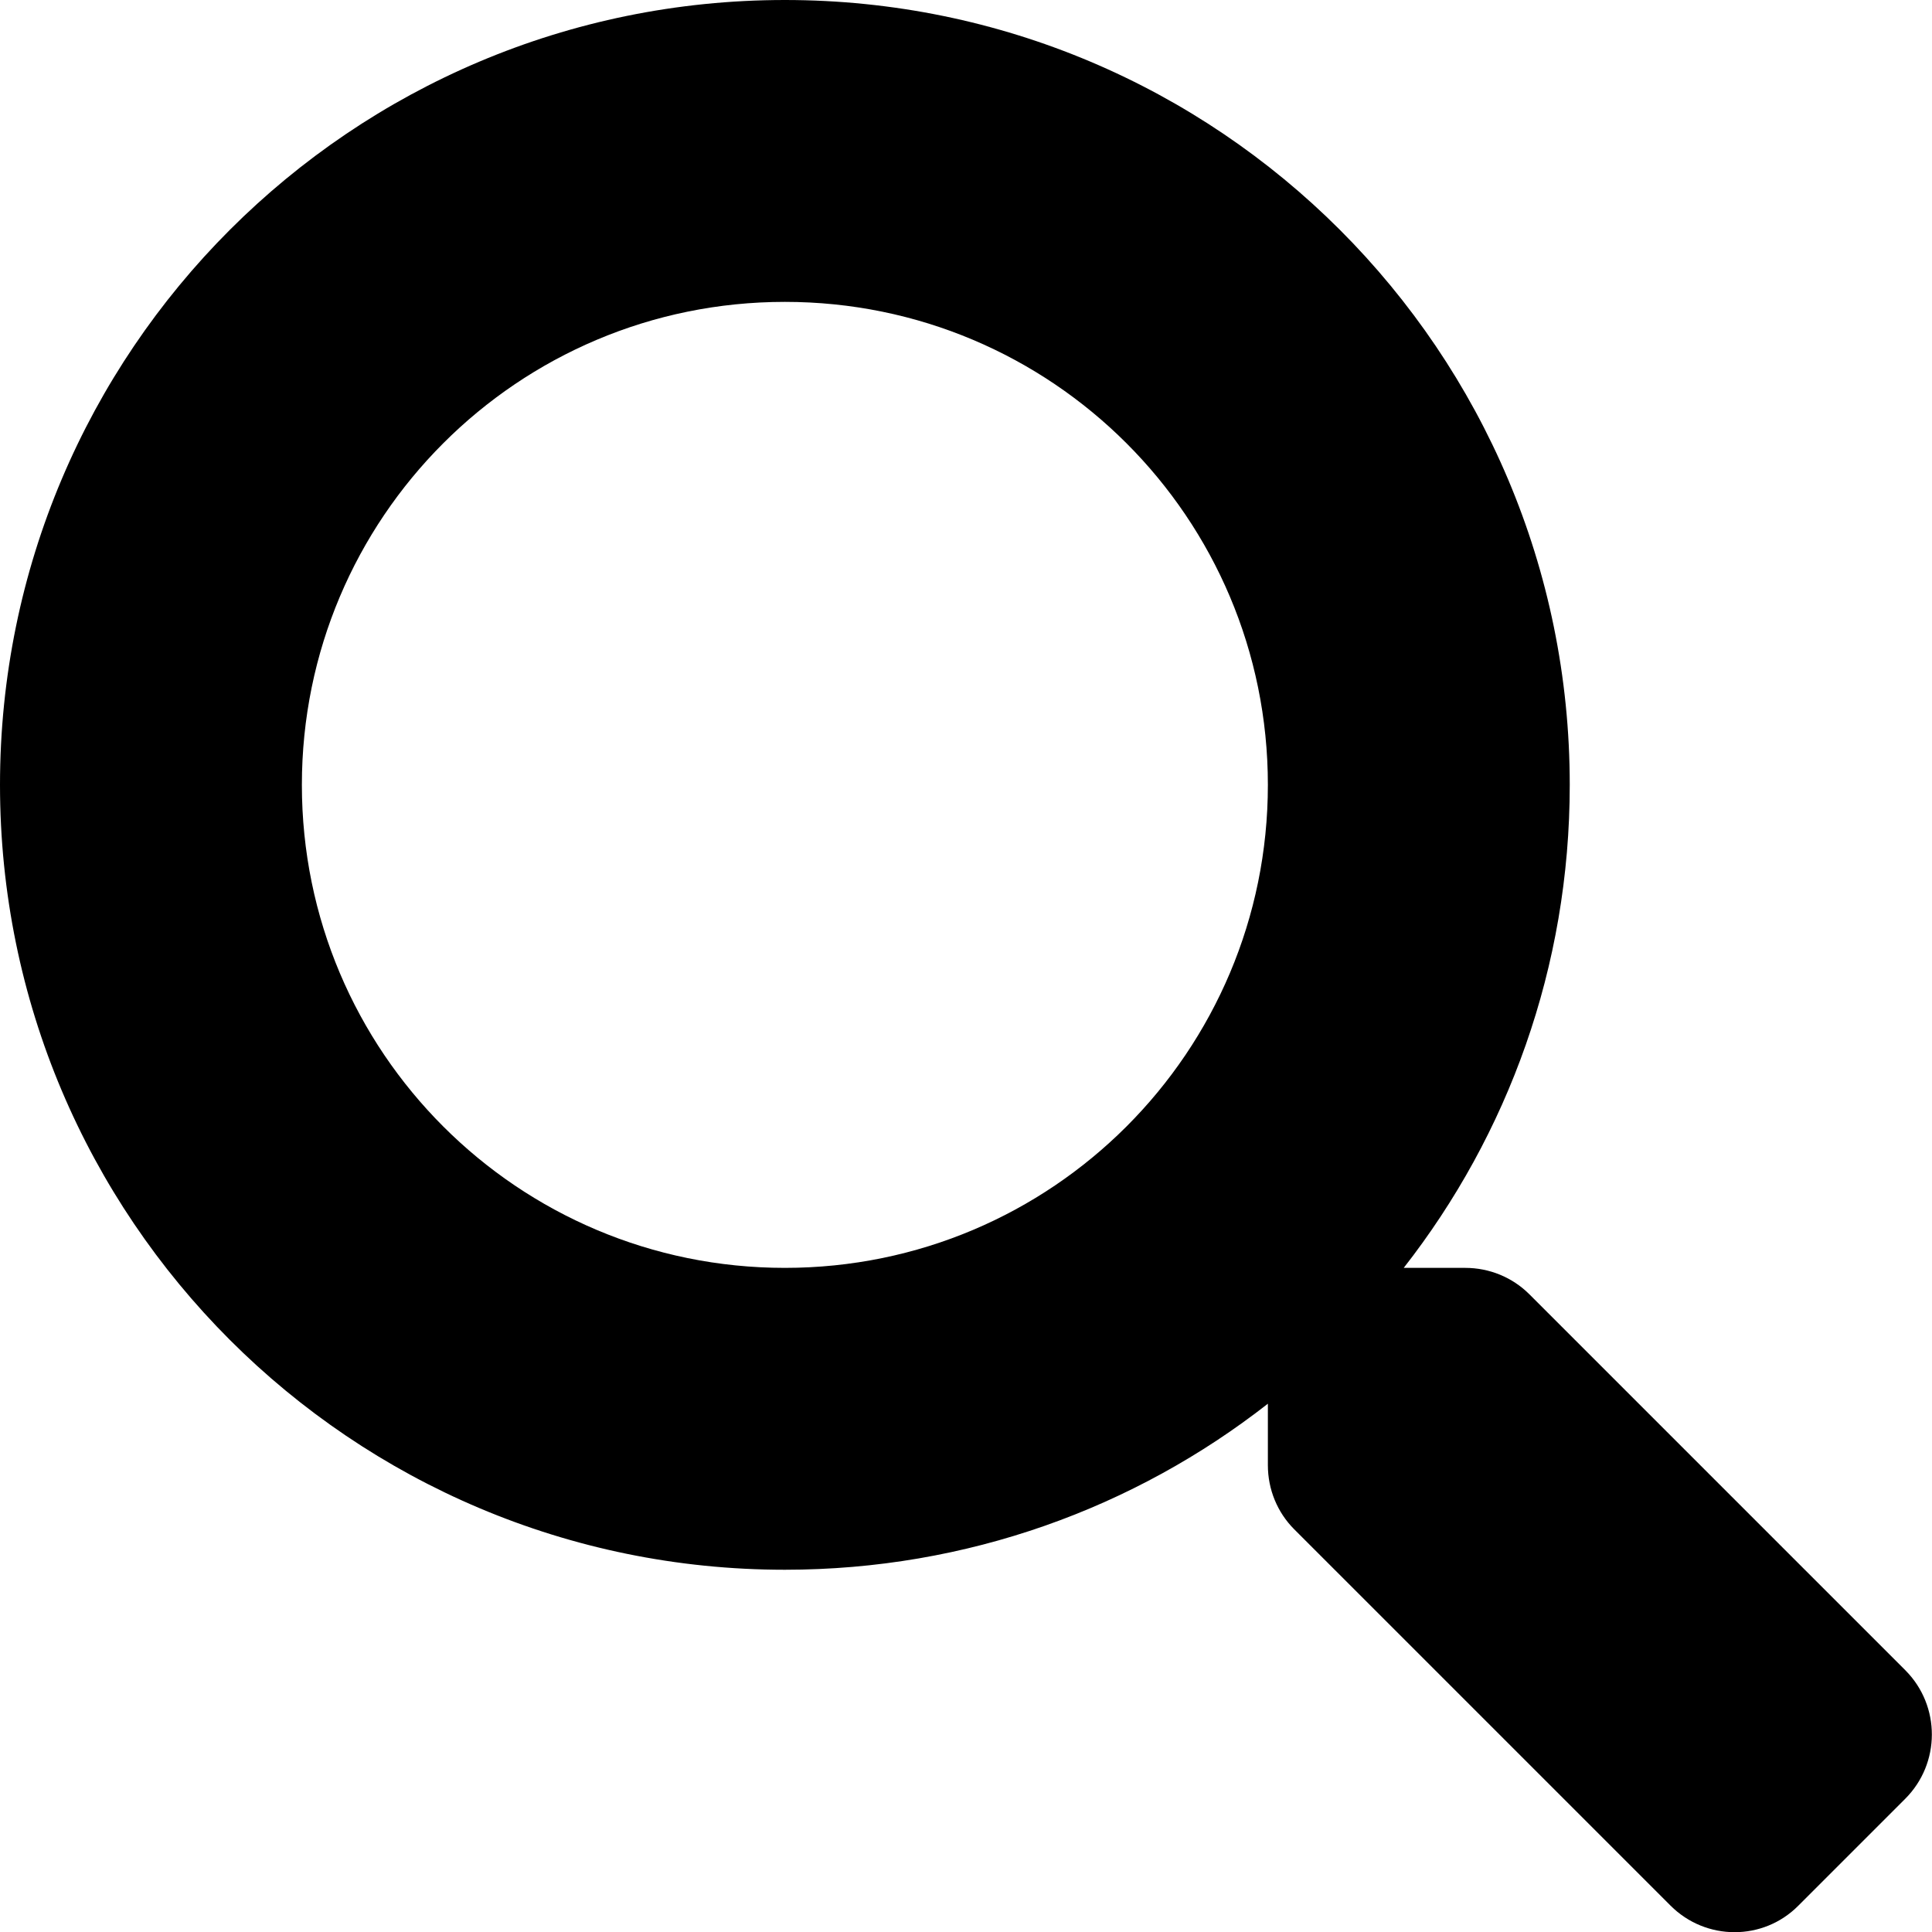
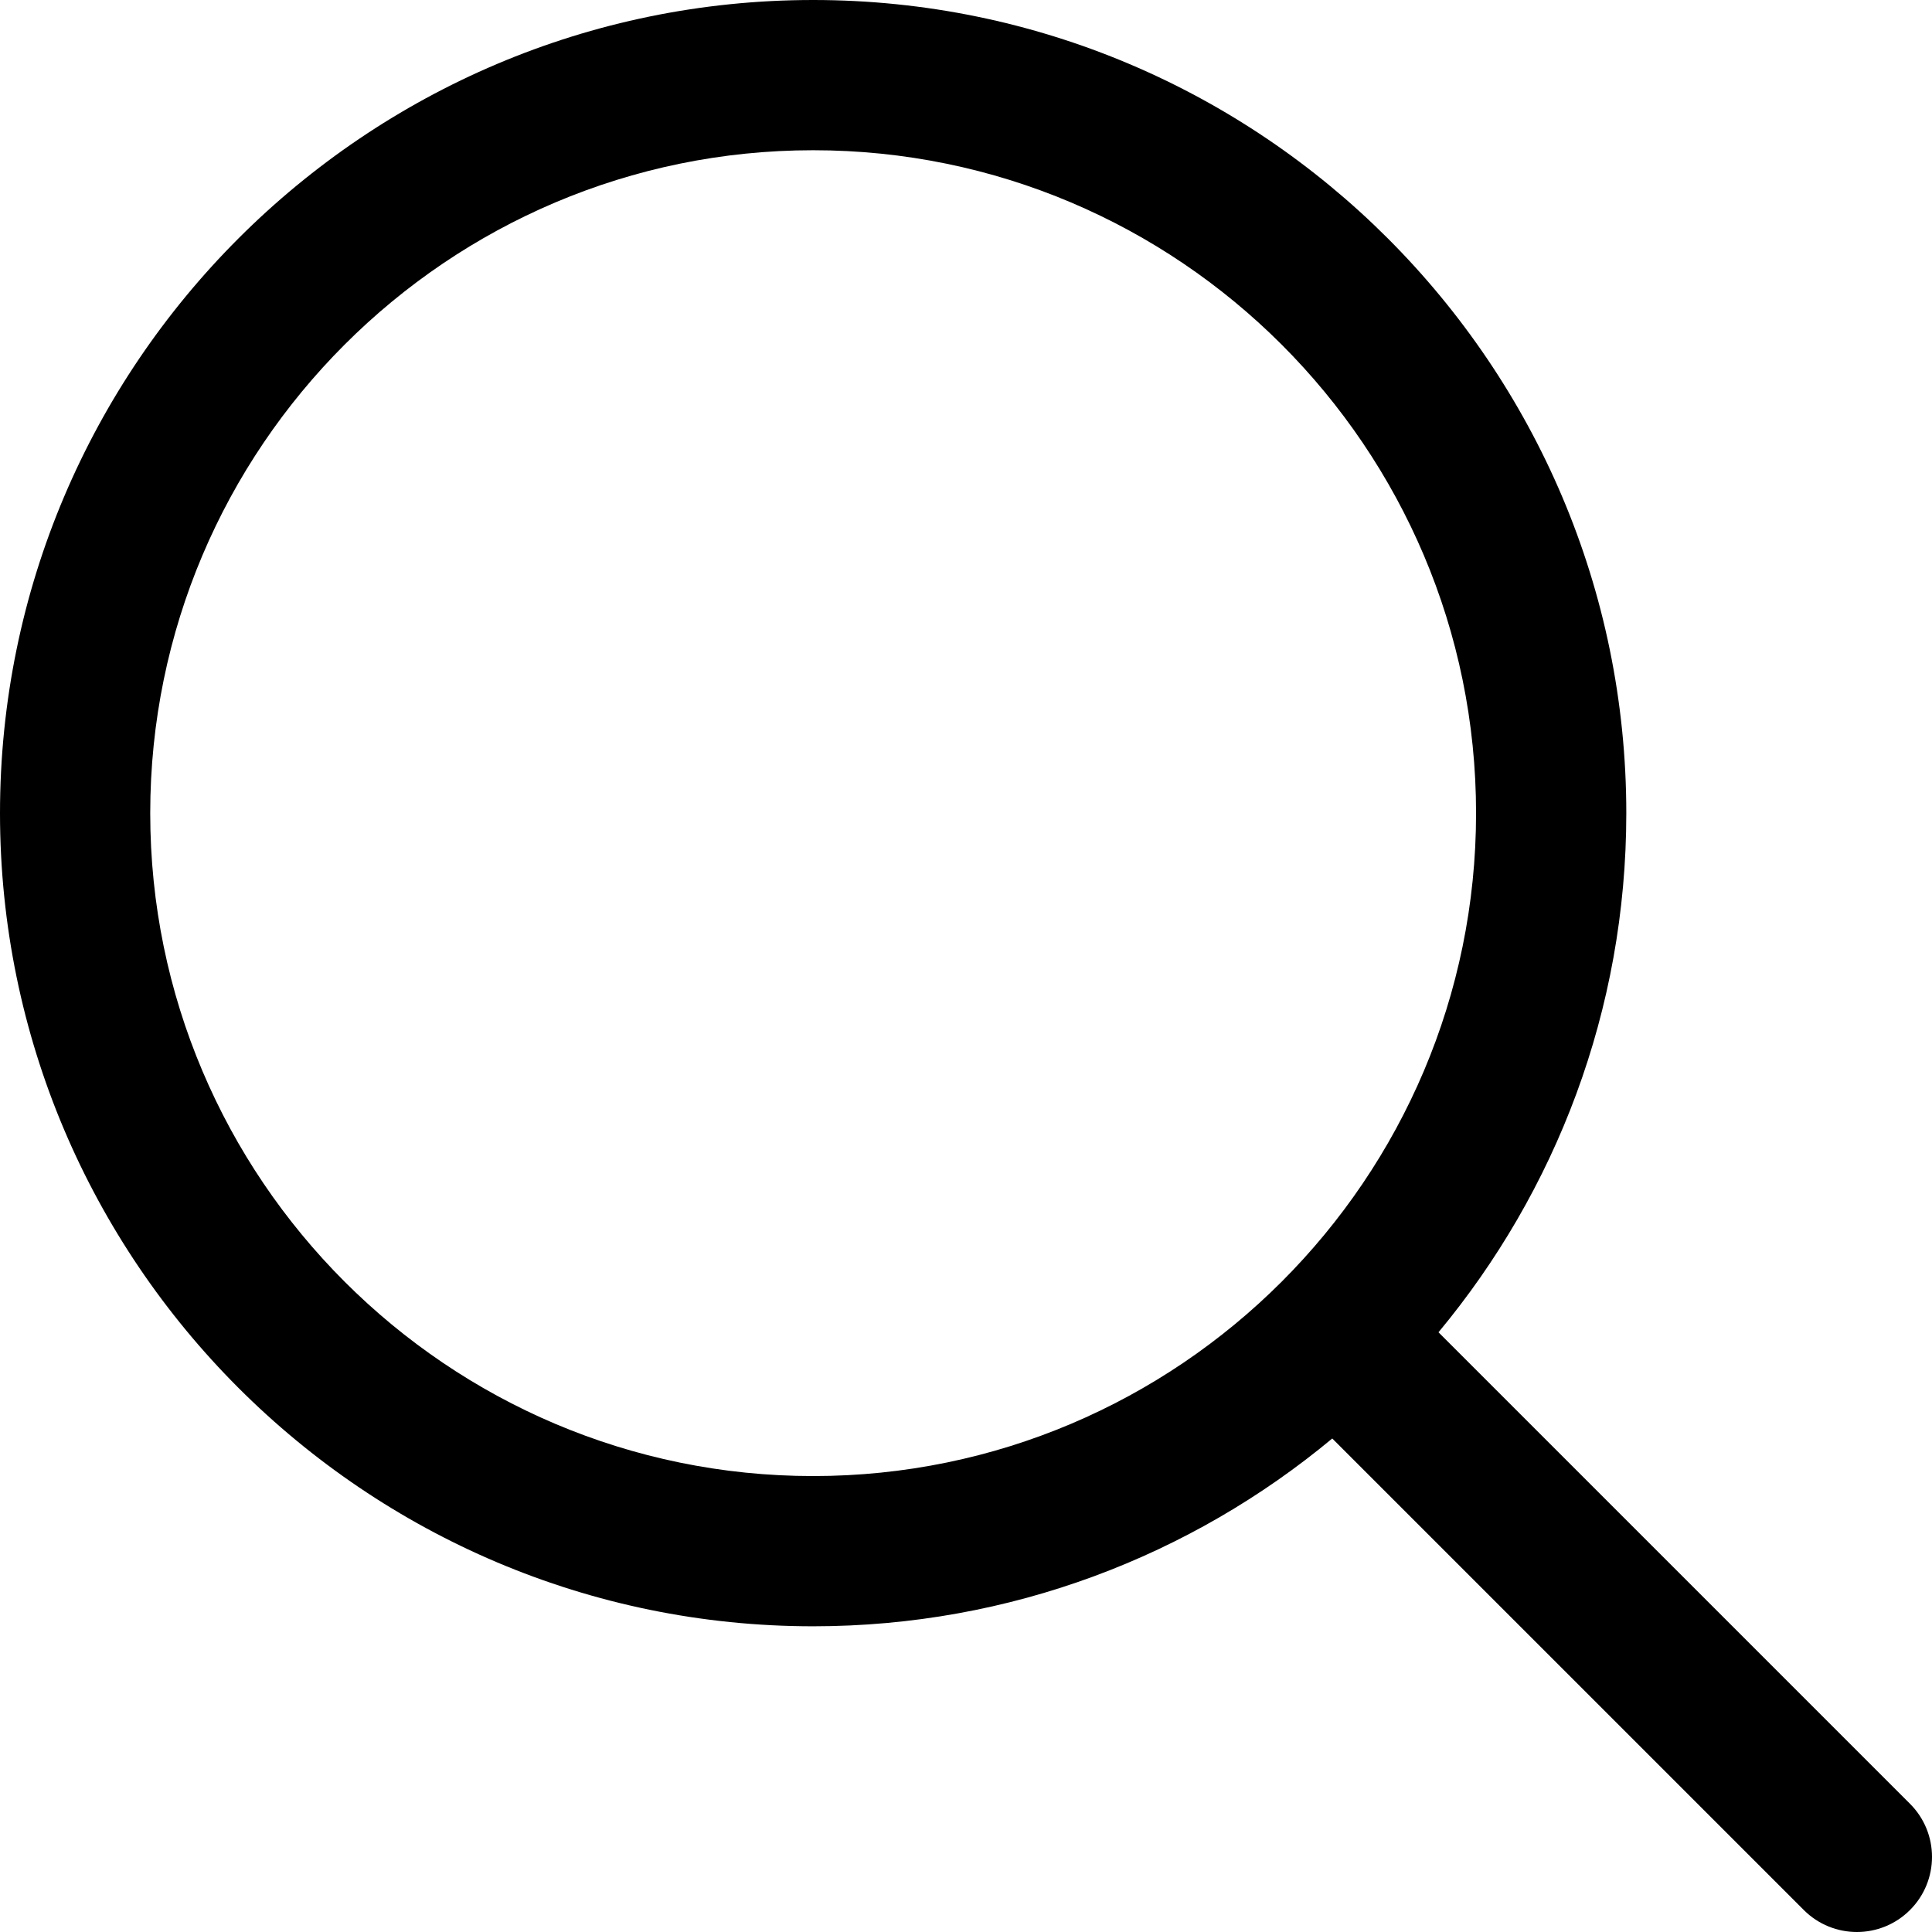
- <svg xmlns="http://www.w3.org/2000/svg" aria-hidden="true" focusable="false" data-prefix="fas" data-icon="search" class="svg-inline--fa fa-search fa-w-16" role="img" viewBox="0 0 512 512">
-   <path fill="currentColor" d="M505 442.7L405.3 343c-4.5-4.5-10.6-7-17-7H372c27.6-35.3 44-79.7 44-128C416 93.1 322.9 0 208 0S0 93.1 0 208s93.1 208 208 208c48.3 0 92.7-16.4 128-44v16.3c0 6.4 2.5 12.5 7 17l99.7 99.7c9.4 9.4 24.6 9.4 33.9 0l28.3-28.3c9.4-9.4 9.4-24.6.1-34zM208 336c-70.7 0-128-57.2-128-128 0-70.7 57.2-128 128-128 70.7 0 128 57.2 128 128 0 70.7-57.2 128-128 128z" />
+ <svg xmlns="http://www.w3.org/2000/svg" version="1.1" id="Capa_1" x="0px" y="0px" viewBox="0 0 192.904 192.904" style="enable-background:new 0 0 192.904 192.904;" xml:space="preserve">
+   <path d="M190.707,180.101l-47.078-47.077c11.702-14.072,18.752-32.142,18.752-51.831C162.381,36.423,125.959,0,81.191,0  C36.422,0,0,36.423,0,81.193c0,44.767,36.422,81.187,81.191,81.187c19.688,0,37.759-7.049,51.831-18.751l47.079,47.078  c1.464,1.465,3.384,2.197,5.303,2.197c1.919,0,3.839-0.732,5.304-2.197C193.637,187.778,193.637,183.03,190.707,180.101z M15,81.193  C15,44.694,44.693,15,81.191,15c36.497,0,66.189,29.694,66.189,66.193c0,36.496-29.692,66.187-66.189,66.187  C44.693,147.38,15,117.689,15,81.193z" />
+   <g>
+ </g>
+   <g>
+ </g>
+   <g>
+ </g>
+   <g>
+ </g>
+   <g>
+ </g>
+   <g>
+ </g>
+   <g>
+ </g>
+   <g>
+ </g>
+   <g>
+ </g>
+   <g>
+ </g>
+   <g>
+ </g>
+   <g>
+ </g>
+   <g>
+ </g>
+   <g>
+ </g>
+   <g>
+ </g>
</svg>
